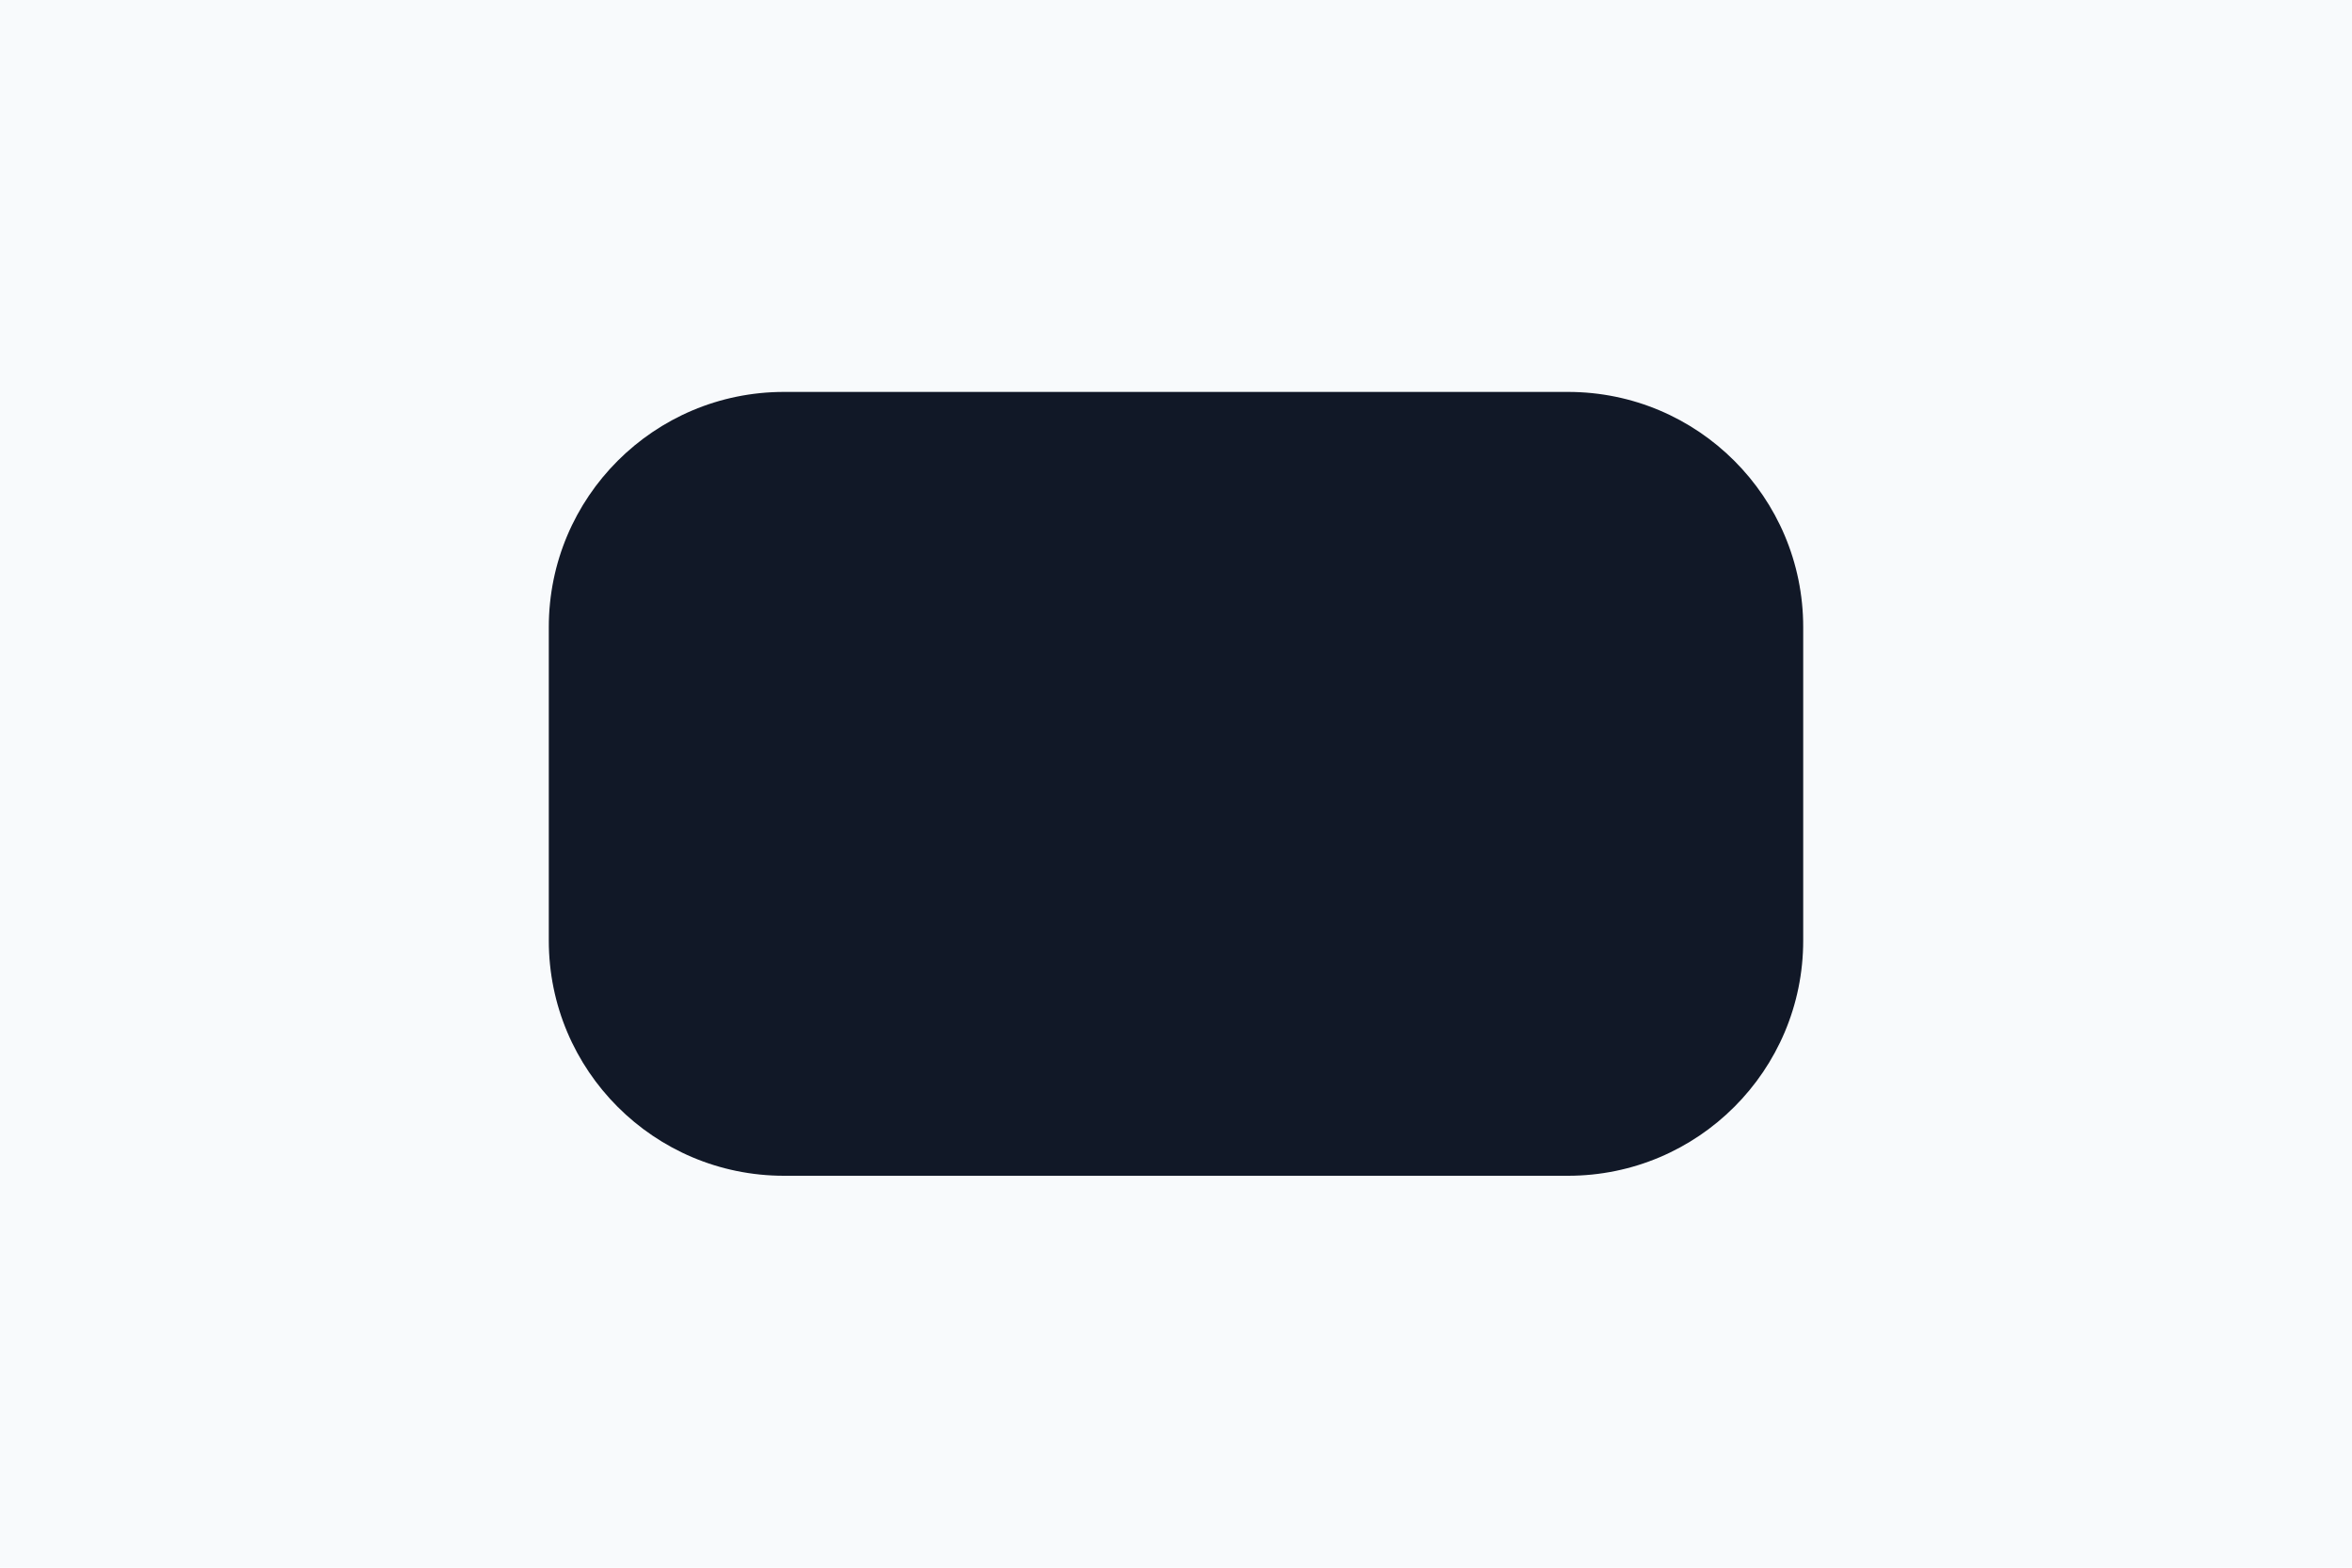
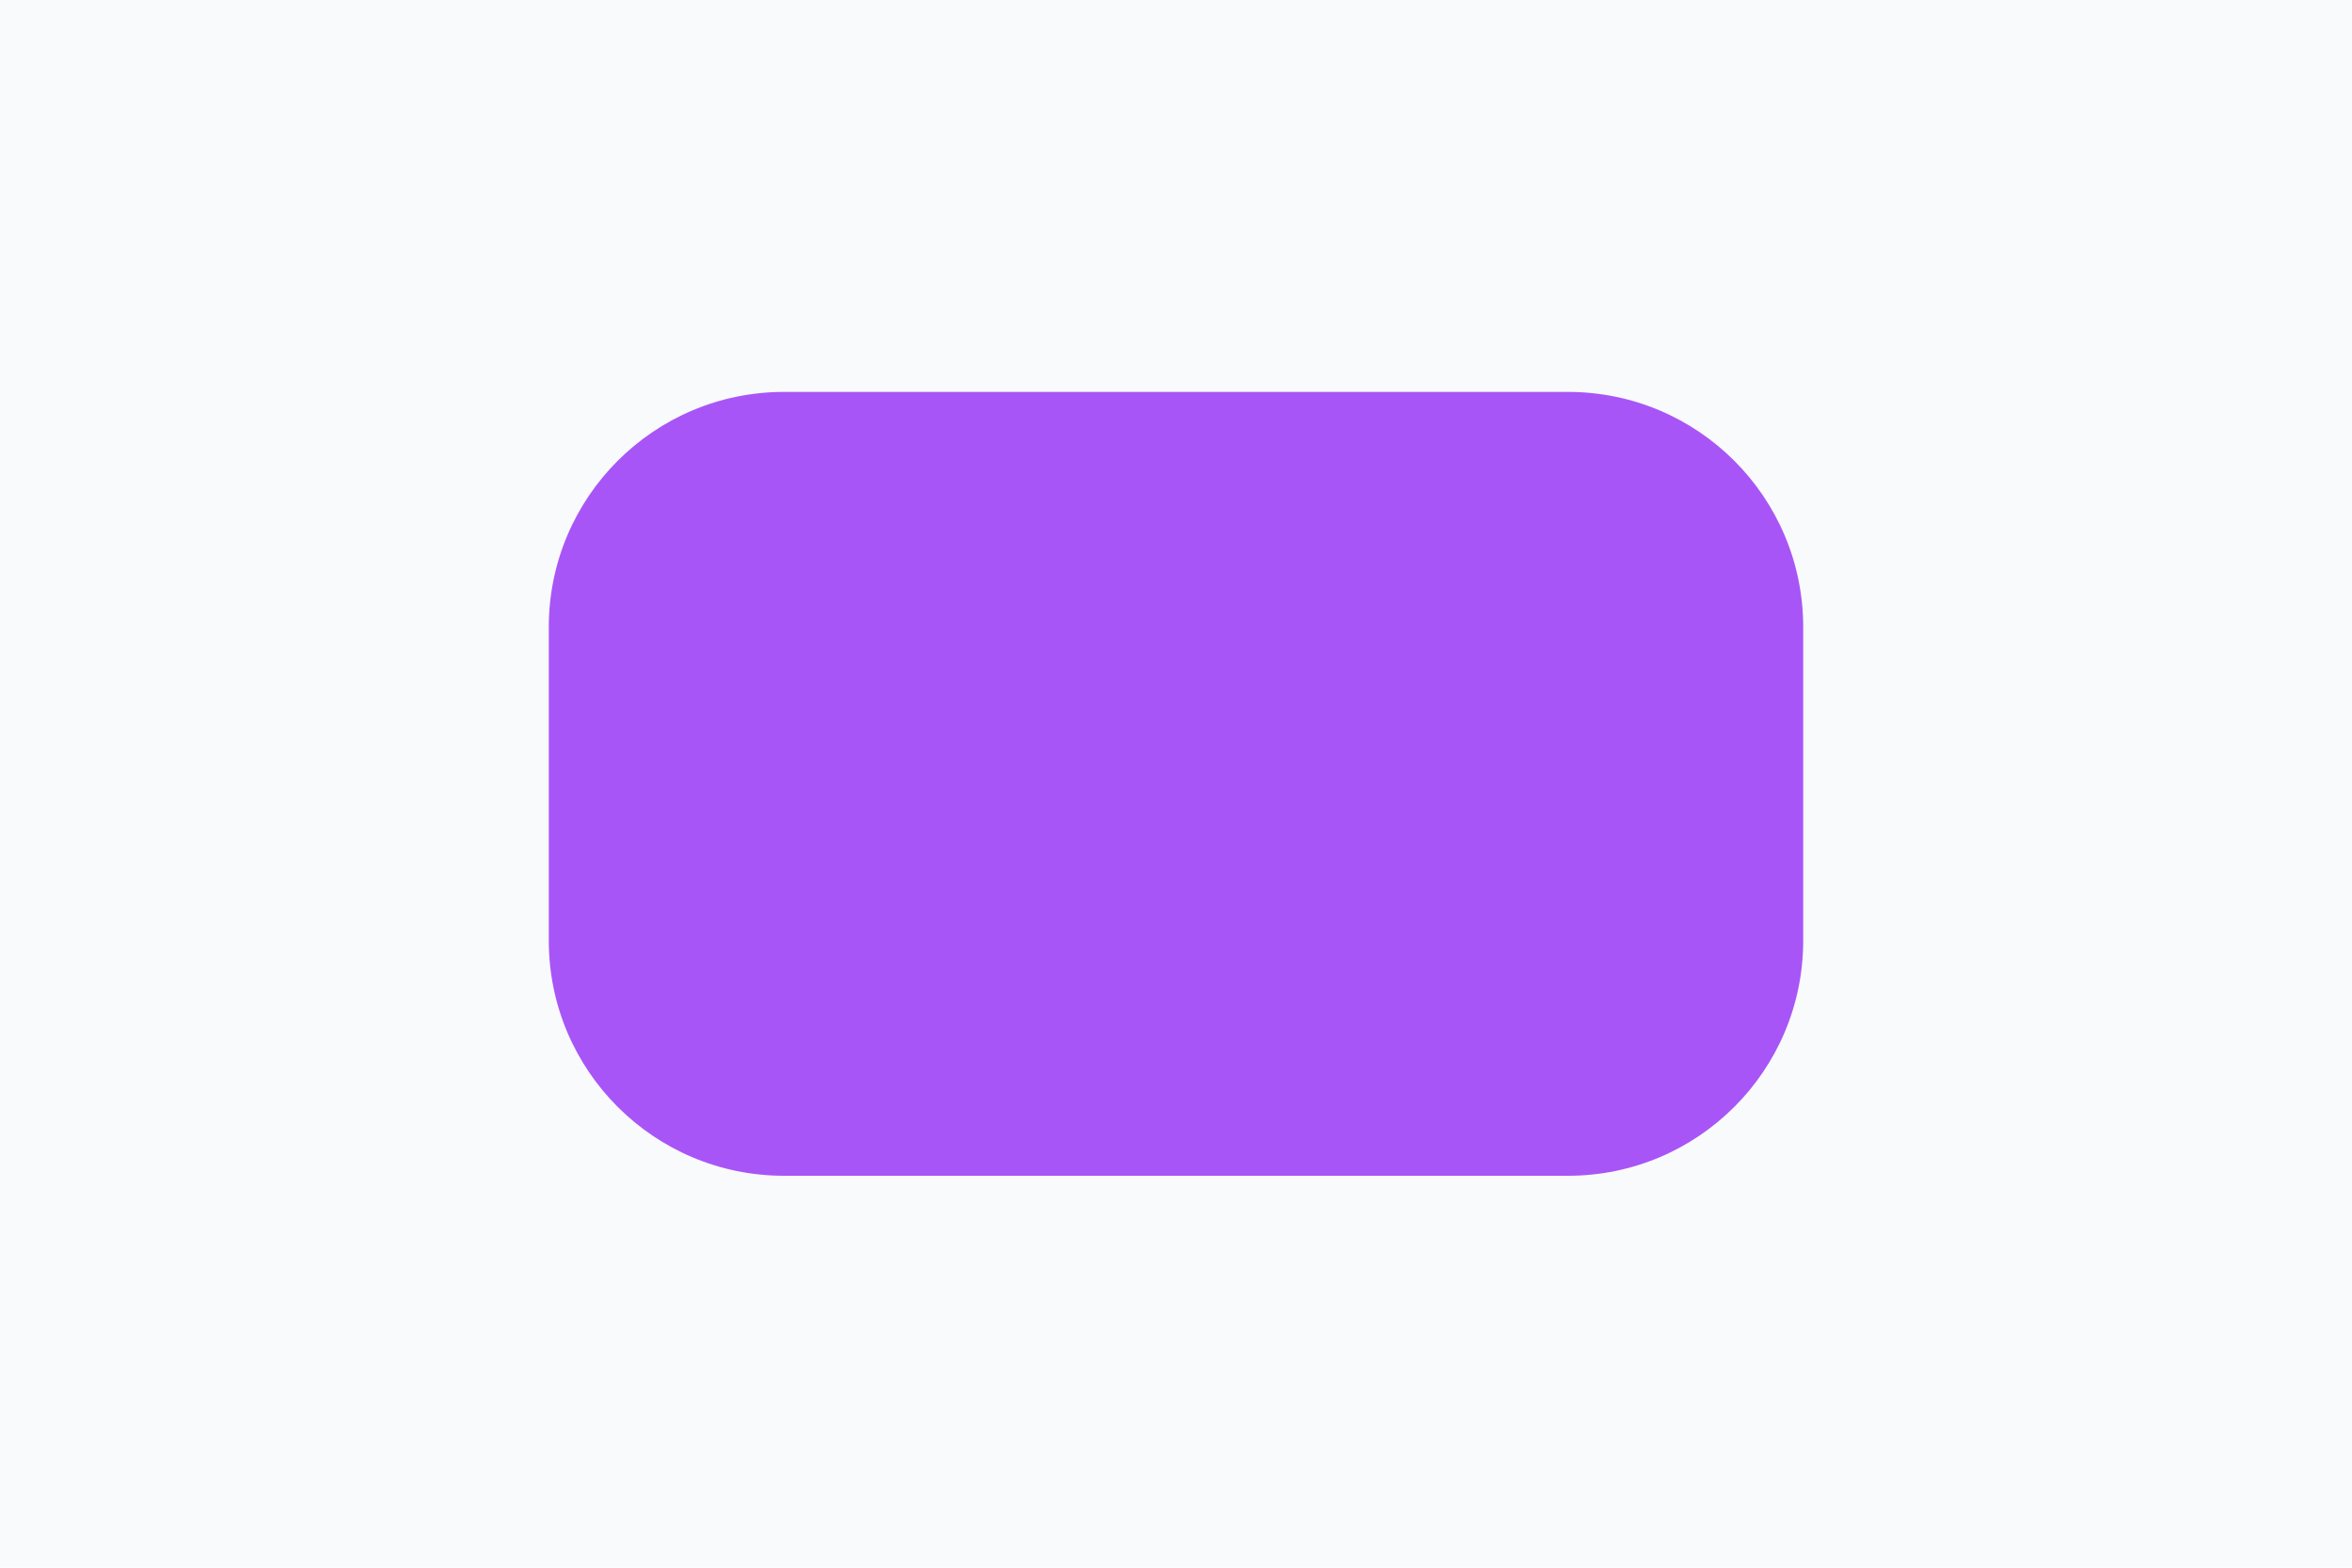
<svg xmlns="http://www.w3.org/2000/svg" viewBox="0 0 120 80">
  <rect width="120" height="80" fill="#f8fafc" />
-   <rect x="28" y="20" width="64" height="40" rx="12" fill="#111827">
+   <rect x="28" y="20" width="64" height="40" rx="12" fill="#a855f7">
    <set attributeName="fill" to="#22c55e" begin="1s" />
  </rect>
</svg>
